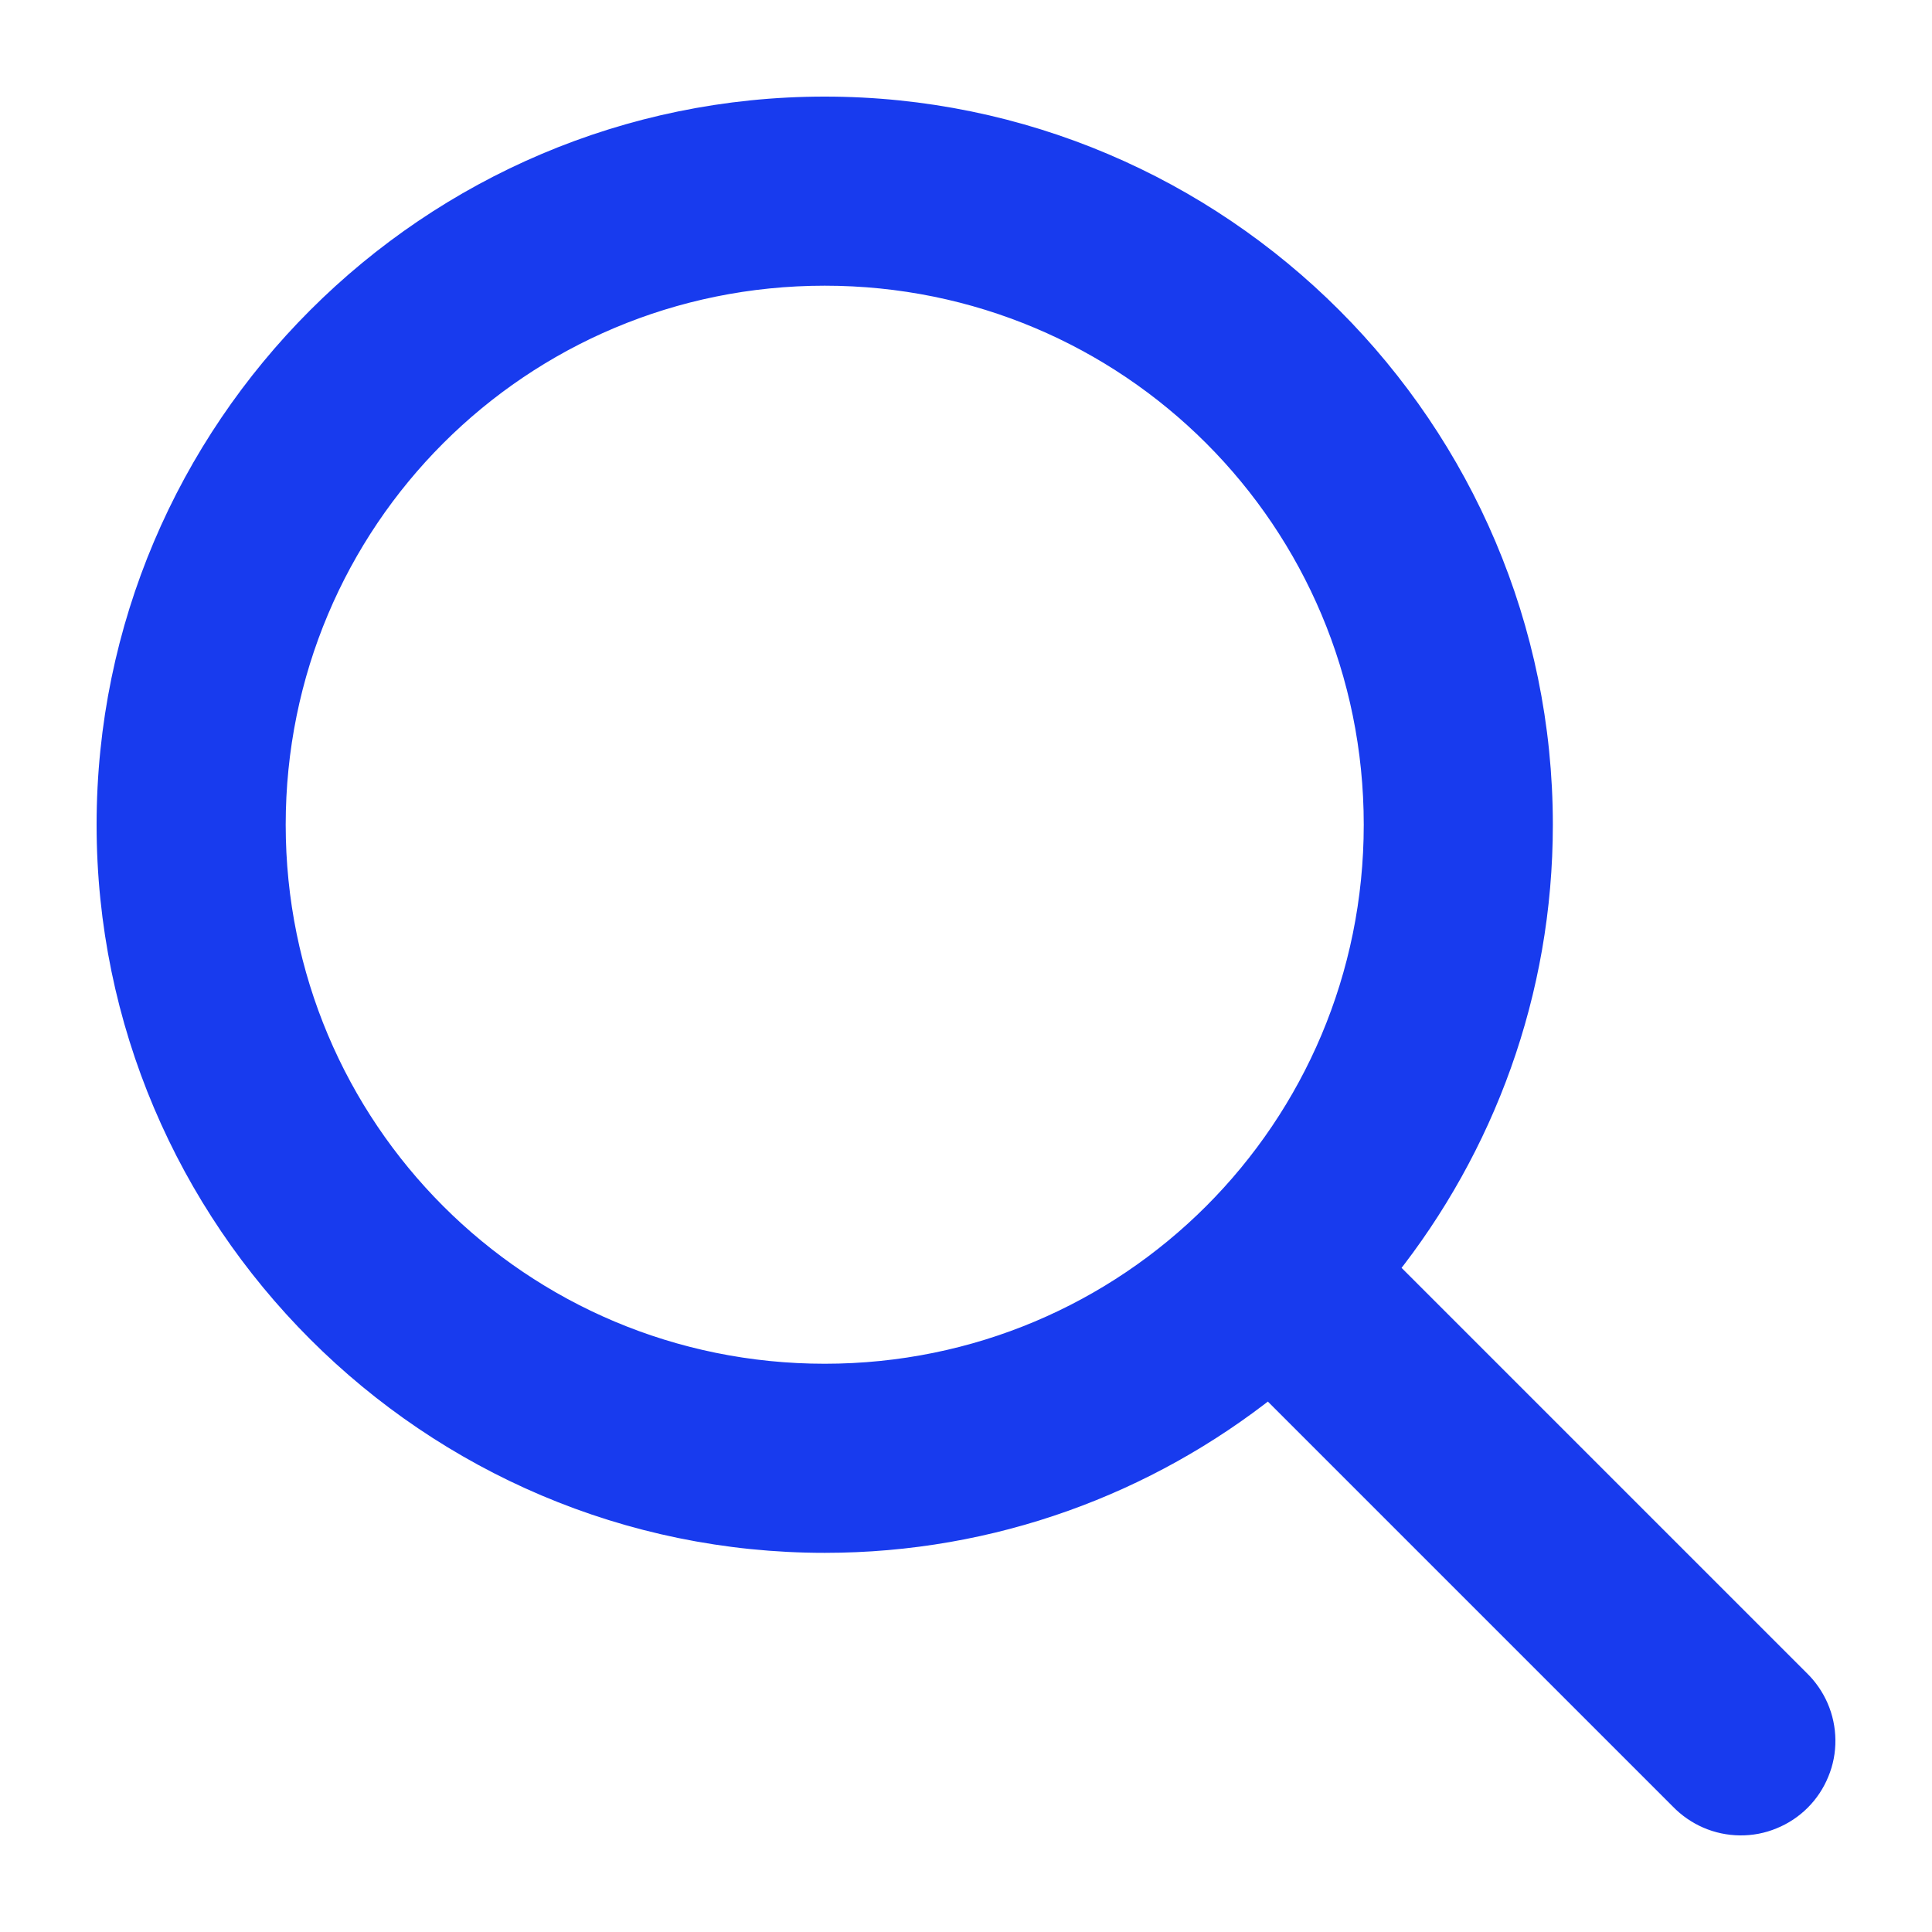
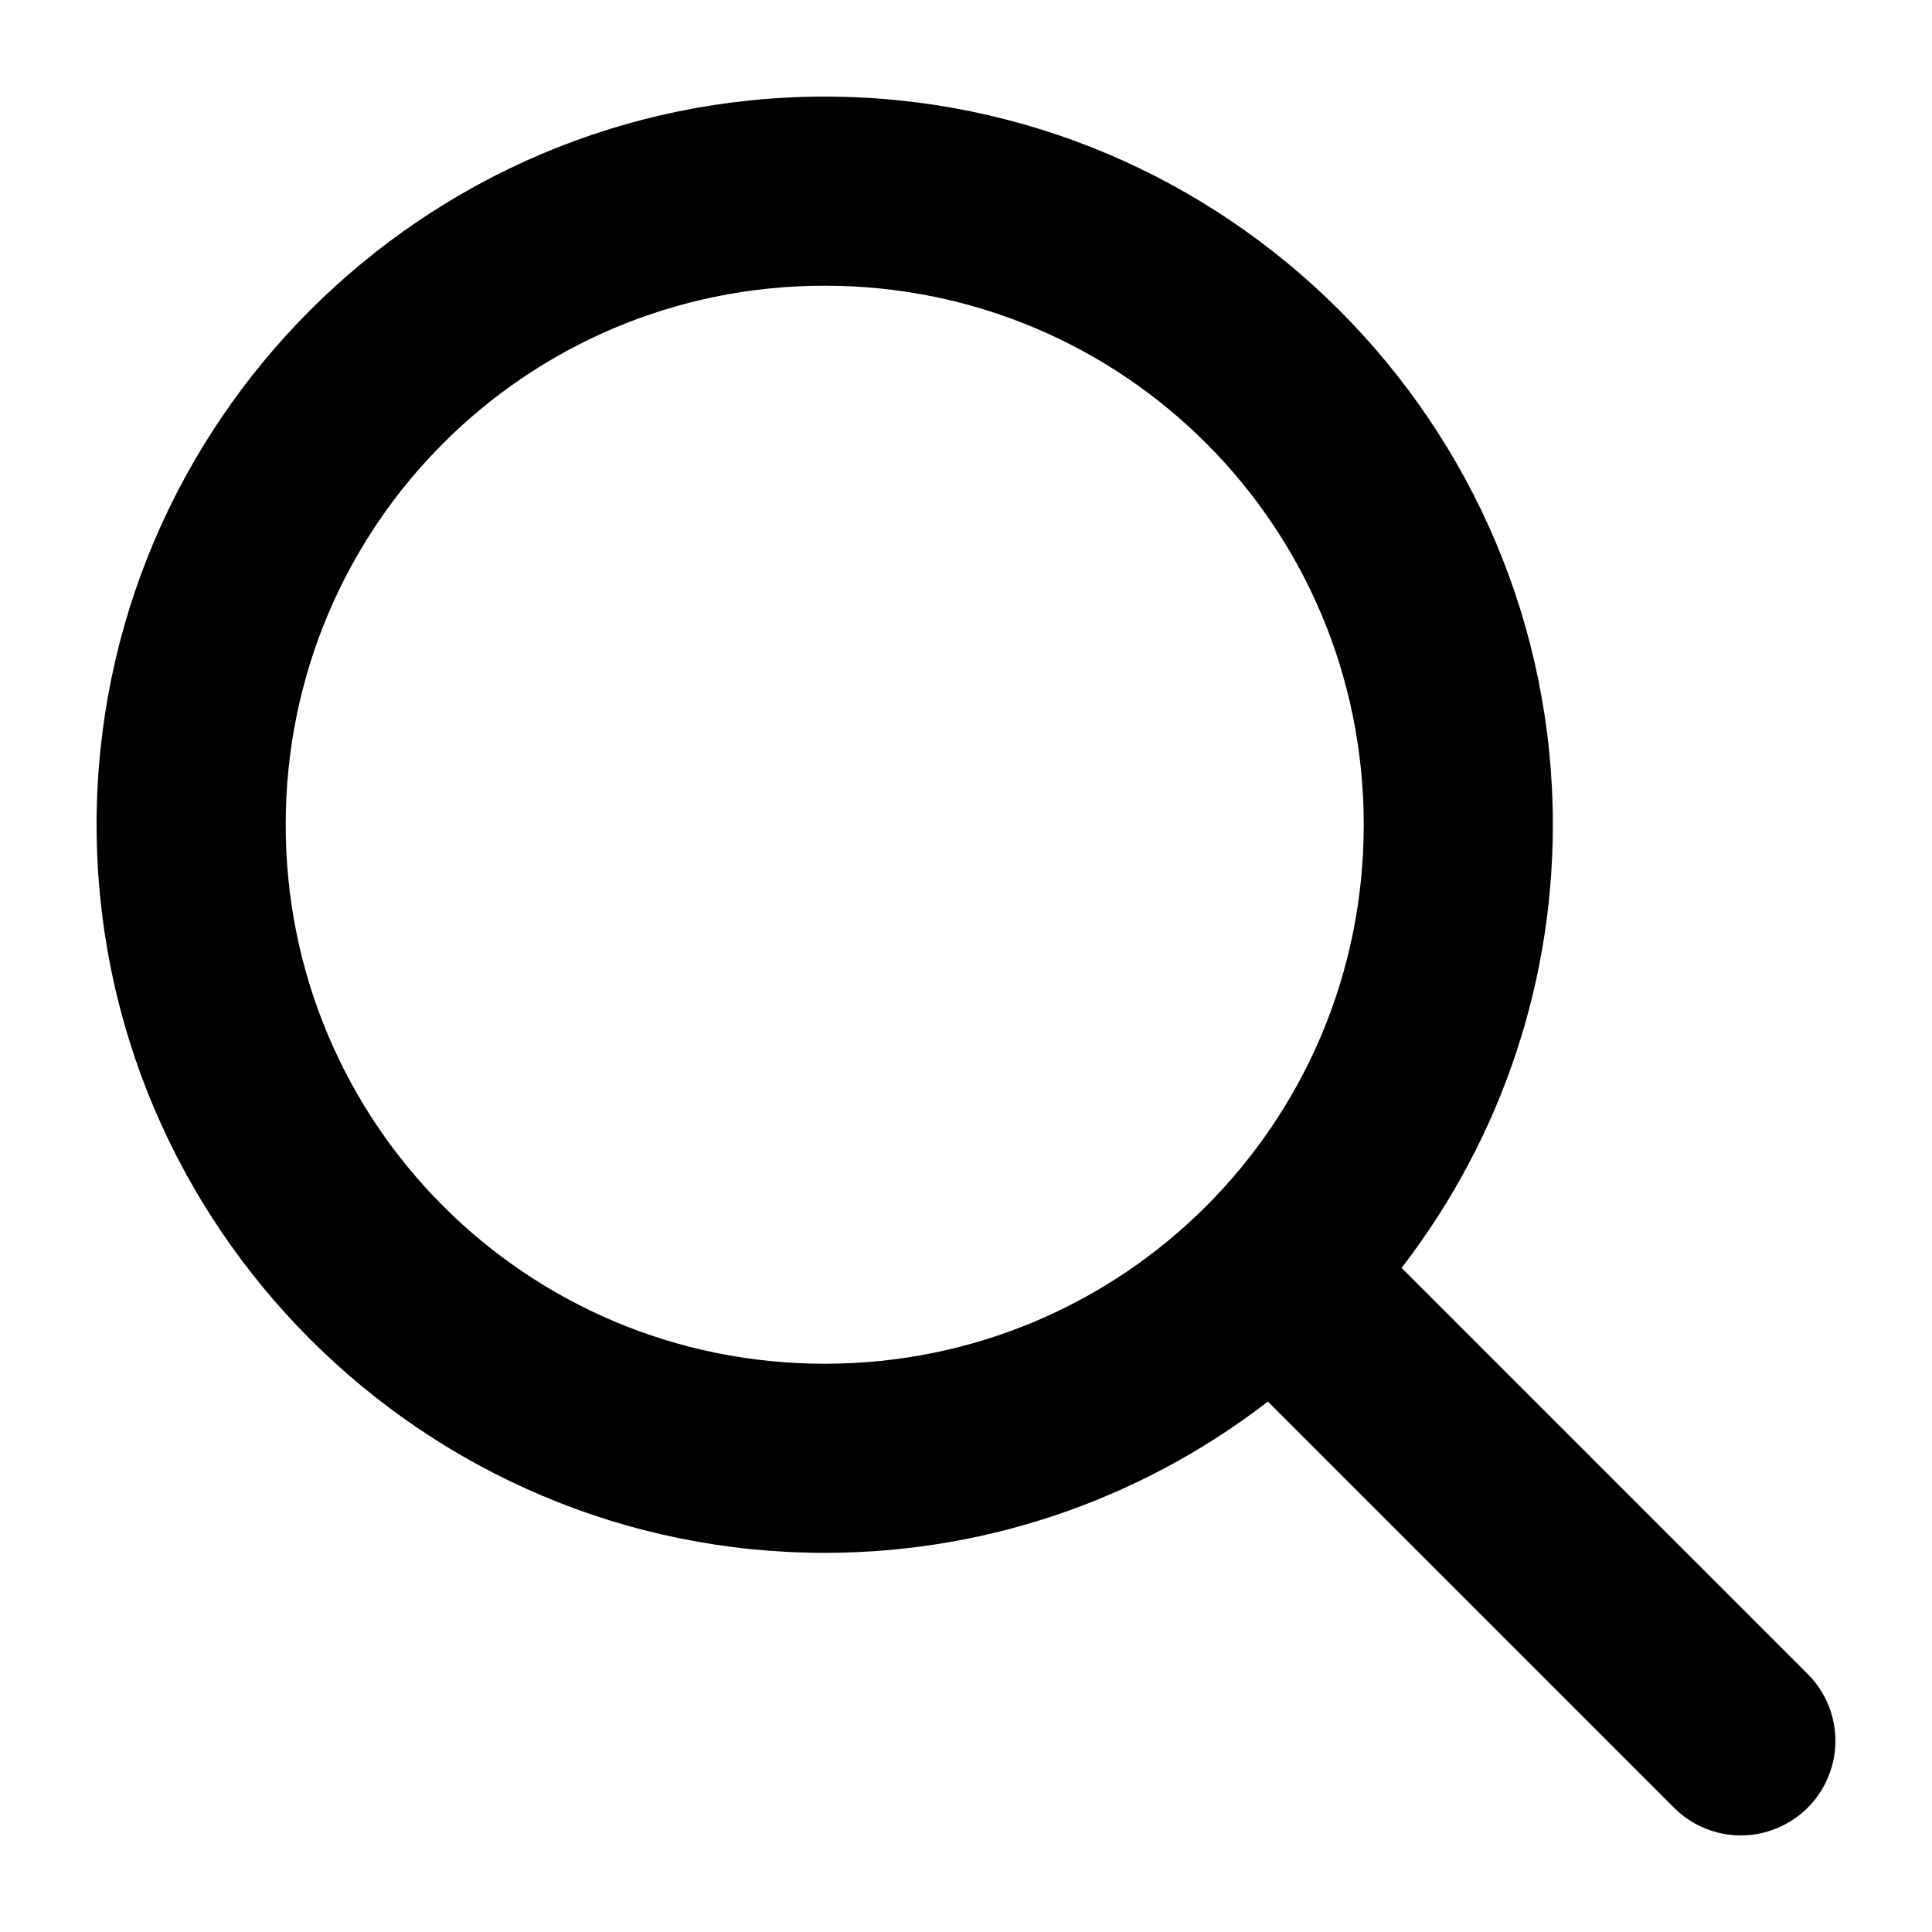
<svg xmlns="http://www.w3.org/2000/svg" width="16" height="16" viewBox="0 0 16 16" fill="none">
-   <path d="M6.83 0.9C3.562 0.9 0.9 3.562 0.9 6.83C0.9 10.098 3.562 12.76 6.83 12.76C8.219 12.76 9.497 12.278 10.508 11.474L13.925 14.891C13.988 14.956 14.063 15.008 14.146 15.044C14.229 15.08 14.319 15.099 14.41 15.1C14.501 15.101 14.591 15.084 14.675 15.049C14.759 15.015 14.836 14.964 14.9 14.9C14.964 14.836 15.015 14.759 15.049 14.675C15.084 14.591 15.101 14.501 15.1 14.41C15.099 14.319 15.08 14.229 15.044 14.146C15.008 14.063 14.956 13.988 14.891 13.925L11.474 10.508C12.278 9.497 12.76 8.219 12.76 6.83C12.76 3.562 10.098 0.9 6.83 0.9ZM6.83 2.266C9.357 2.266 11.394 4.302 11.394 6.83C11.394 9.357 9.357 11.394 6.83 11.394C4.302 11.394 2.266 9.357 2.266 6.83C2.266 4.302 4.302 2.266 6.83 2.266Z" fill="#183BEE" stroke="#183BEE" stroke-width="0.2" />
+   <path d="M6.83 0.9C3.562 0.9 0.9 3.562 0.9 6.83C0.9 10.098 3.562 12.76 6.83 12.76C8.219 12.76 9.497 12.278 10.508 11.474L13.925 14.891C13.988 14.956 14.063 15.008 14.146 15.044C14.229 15.08 14.319 15.099 14.41 15.1C14.501 15.101 14.591 15.084 14.675 15.049C14.759 15.015 14.836 14.964 14.9 14.9C14.964 14.836 15.015 14.759 15.049 14.675C15.084 14.591 15.101 14.501 15.1 14.41C15.099 14.319 15.08 14.229 15.044 14.146C15.008 14.063 14.956 13.988 14.891 13.925L11.474 10.508C12.278 9.497 12.76 8.219 12.76 6.83C12.76 3.562 10.098 0.9 6.83 0.9ZM6.83 2.266C9.357 2.266 11.394 4.302 11.394 6.83C11.394 9.357 9.357 11.394 6.83 11.394C4.302 11.394 2.266 9.357 2.266 6.83C2.266 4.302 4.302 2.266 6.83 2.266Z" fill="currentColor" stroke="currentColor" stroke-width="0.2" />
</svg>
